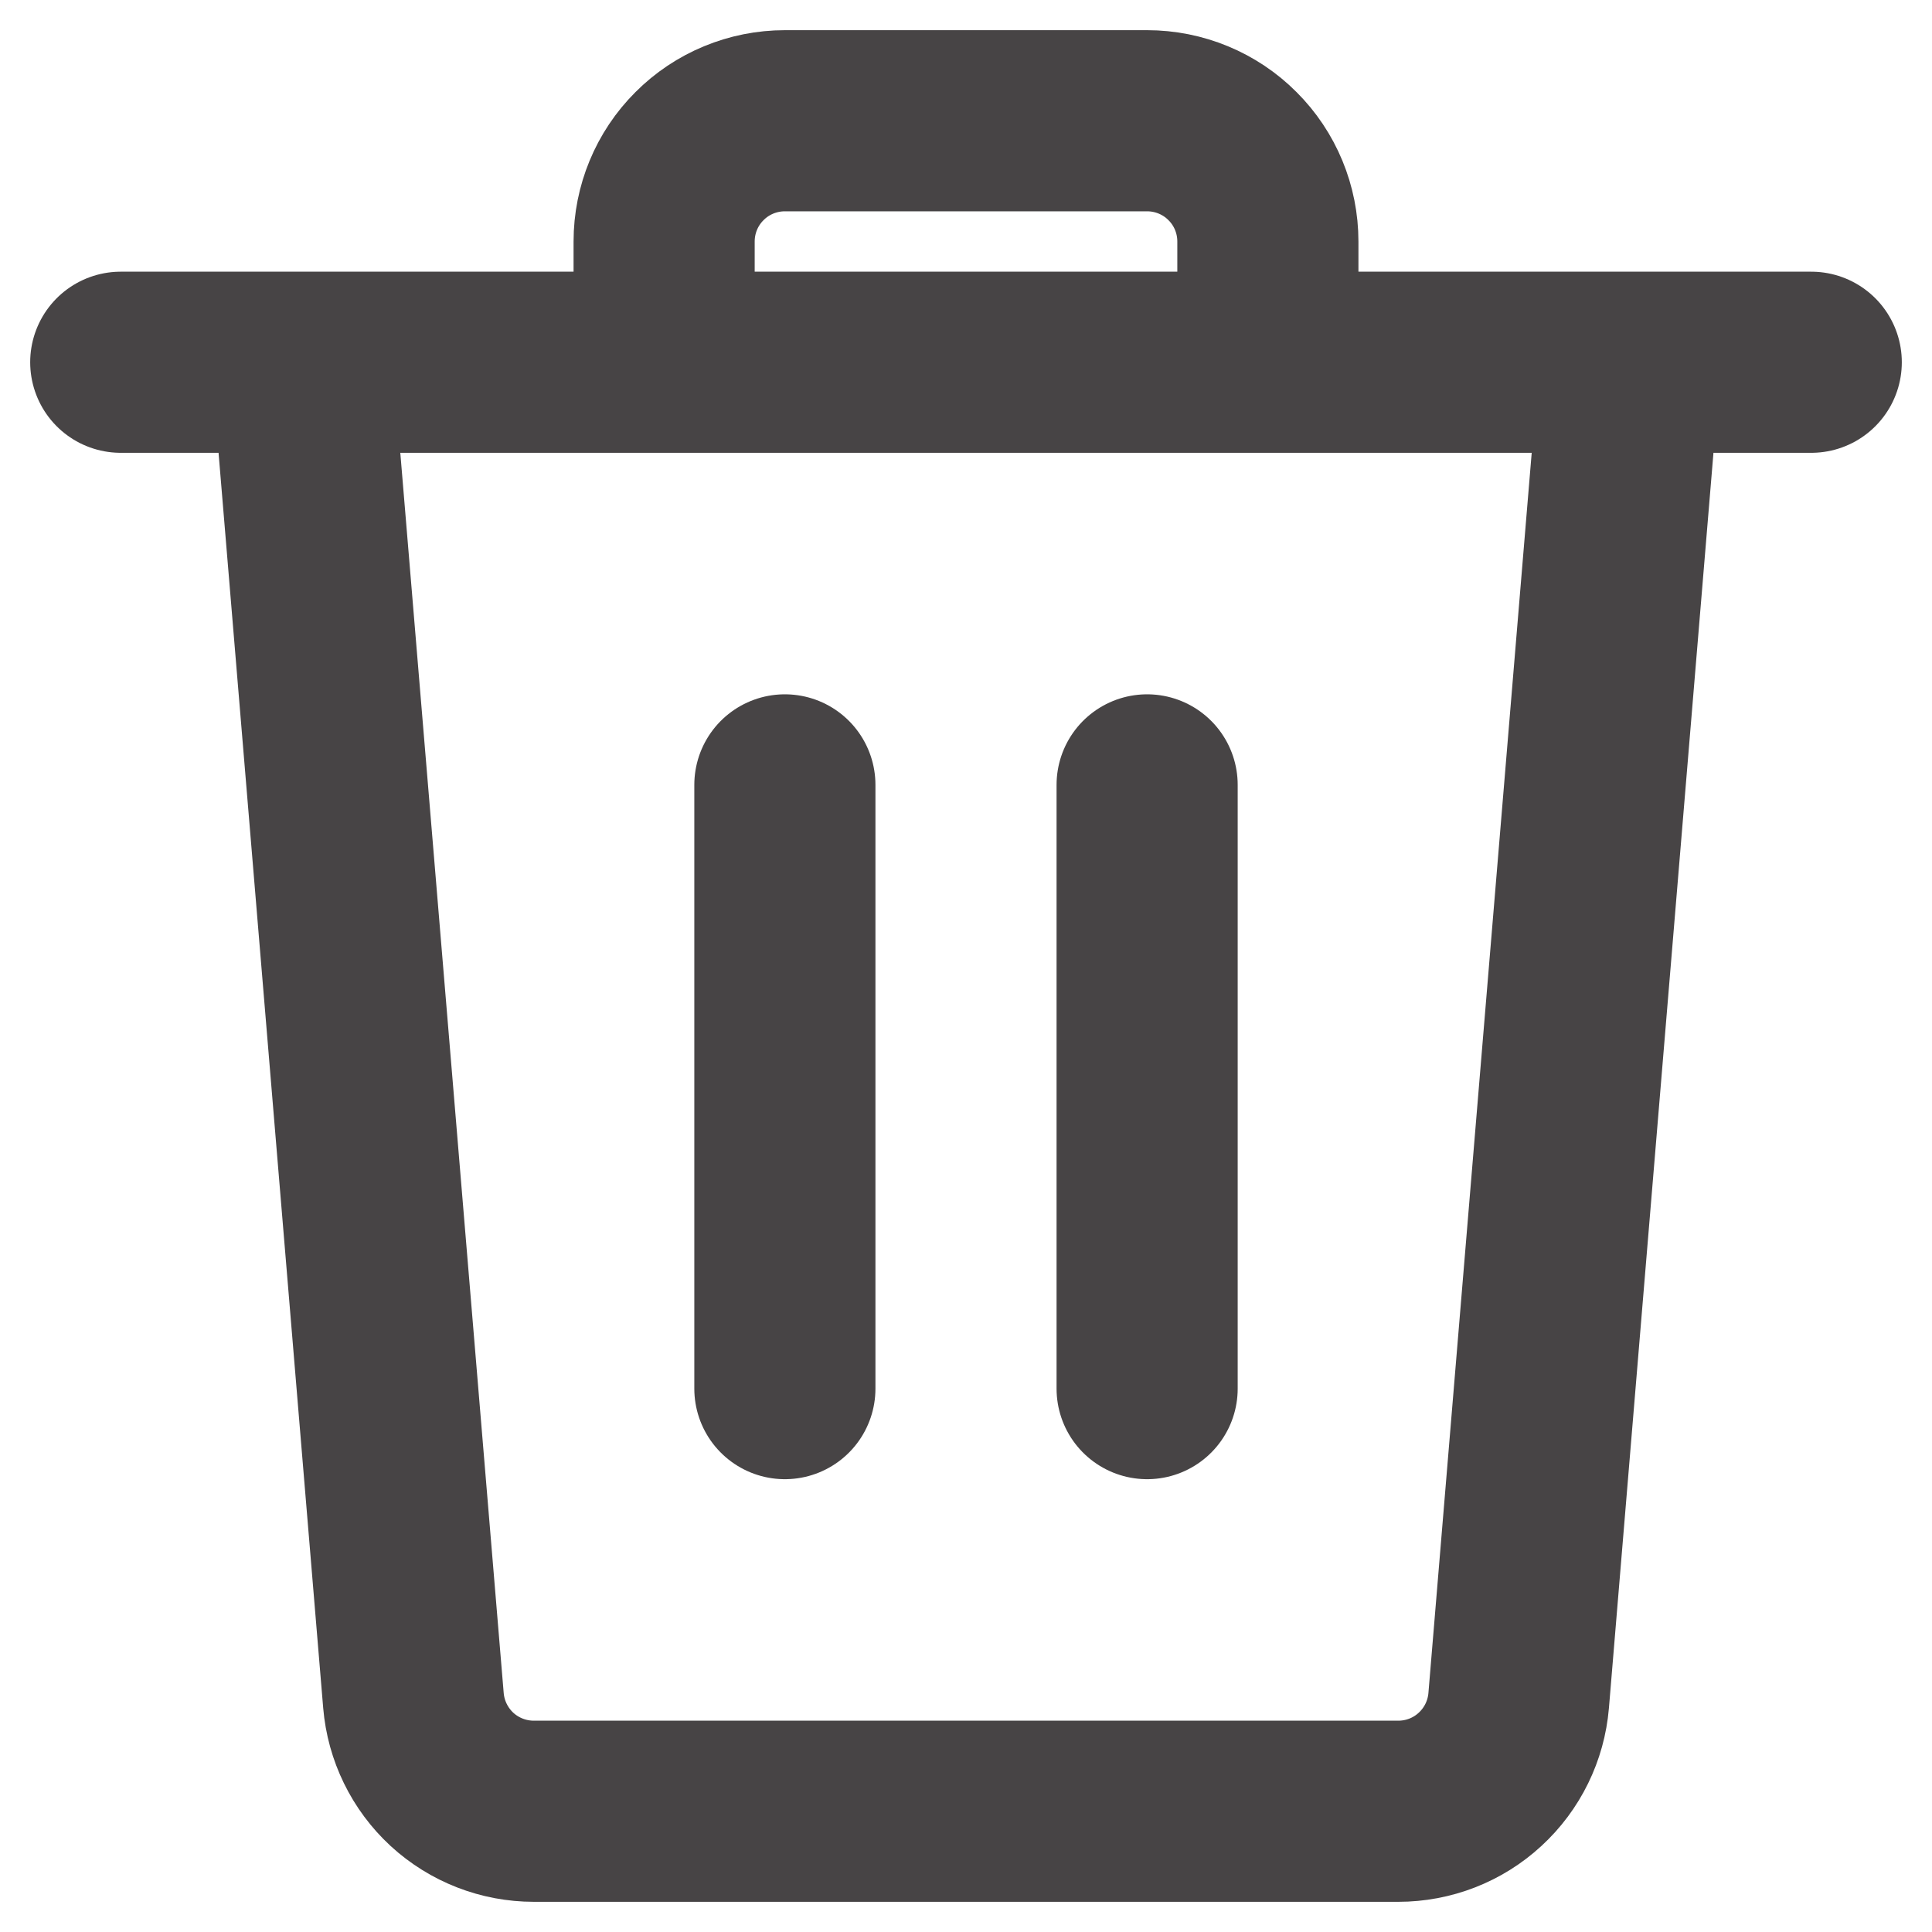
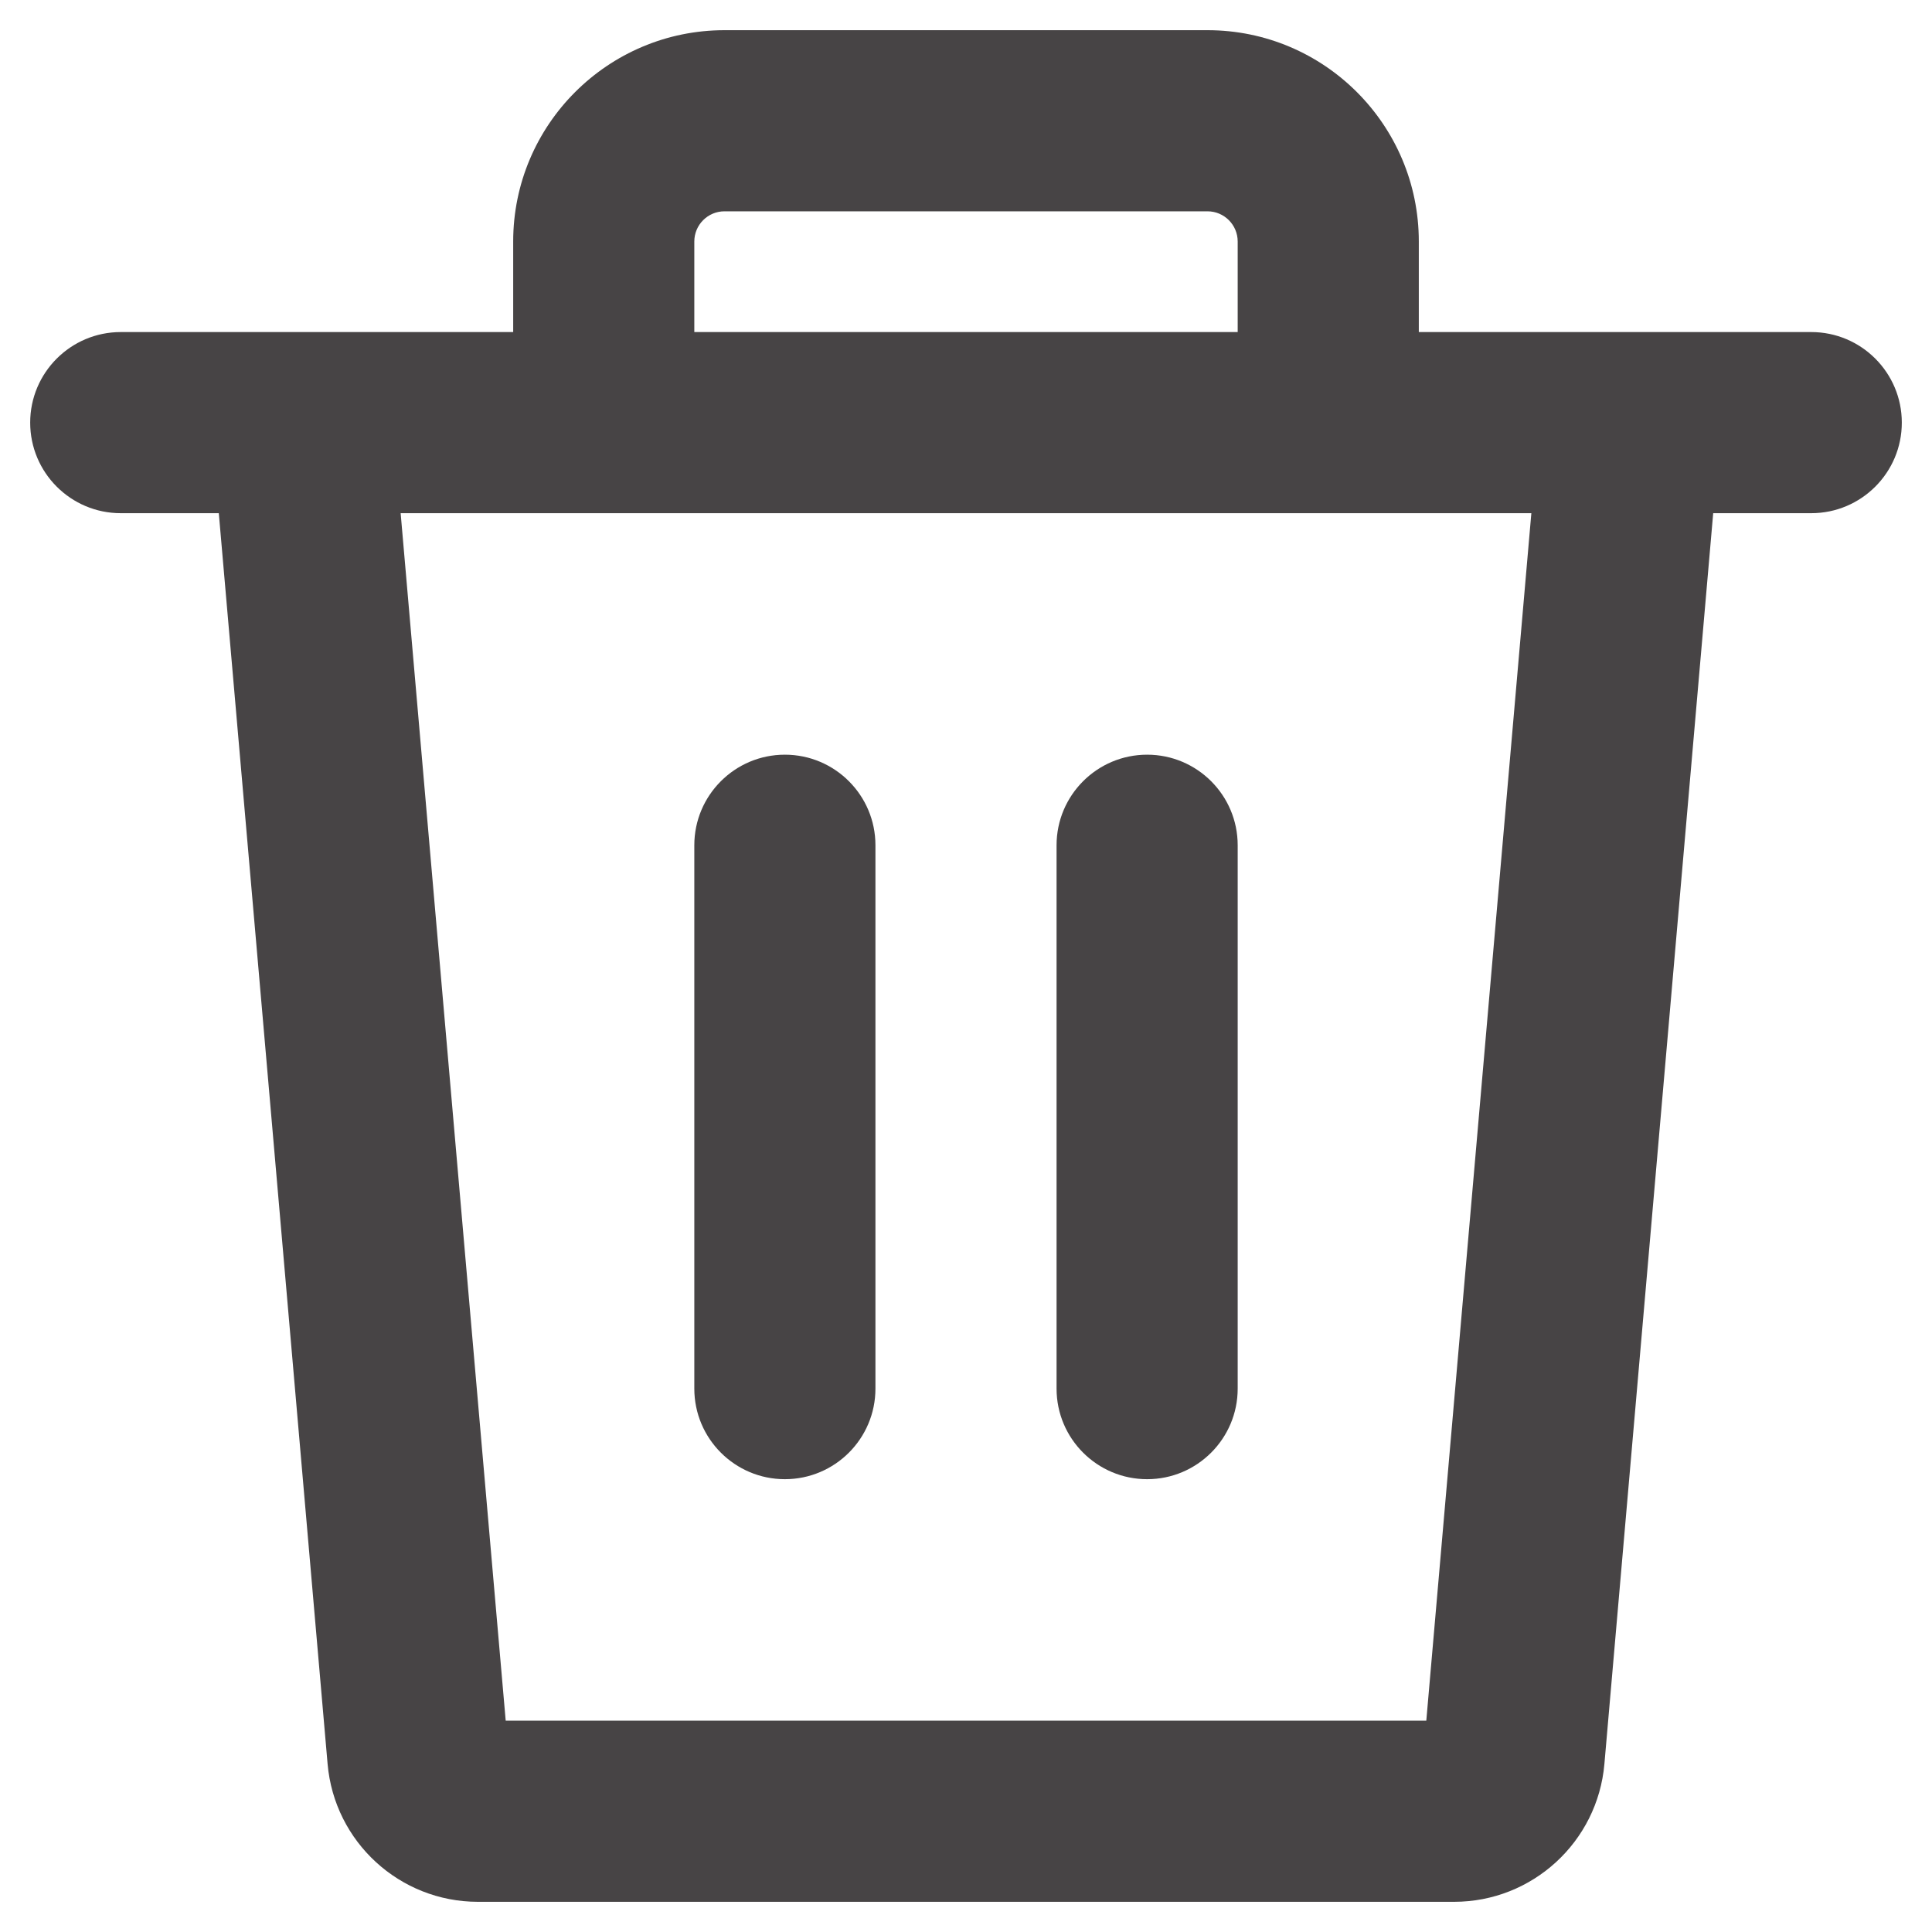
<svg xmlns="http://www.w3.org/2000/svg" width="16" height="16" viewBox="0 0 16 16" fill="none">
-   <path d="M2.5 3L3.424 14.083C3.445 14.333 3.559 14.566 3.743 14.736C3.928 14.906 4.17 15 4.421 15H11.58C11.831 15 12.073 14.906 12.257 14.736C12.442 14.566 12.556 14.333 12.577 14.083L13.5 3M2.5 3H13.5M2.5 3H1M2.5 3H5.5M13.5 3H10.5M13.5 3H15M6.5 11.5V6.5M9.5 11.5V6.5M5.5 3H10.5M5.5 3V2C5.5 1.735 5.605 1.48 5.793 1.293C5.98 1.105 6.235 1 6.5 1H9.5C9.765 1 10.02 1.105 10.207 1.293C10.395 1.48 10.5 1.735 10.5 2V3" stroke="#474445" stroke-width="1.5" stroke-linecap="round" stroke-linejoin="round" />
+   <path fill-rule="evenodd" clip-rule="evenodd" d="M6 1.75C5.862 1.75 5.75 1.862 5.75 2V2.75H10.25V2C10.25 1.862 10.138 1.75 10 1.75H6ZM11.75 2.75V2C11.75 1.034 10.966 0.25 10 0.25H6C5.034 0.25 4.25 1.034 4.25 2V2.75H2.509C2.504 2.75 2.498 2.75 2.493 2.75H1C0.586 2.75 0.25 3.086 0.25 3.5C0.25 3.914 0.586 4.25 1 4.25H1.812L2.253 9.315L2.713 14.608C2.769 15.254 3.31 15.75 3.958 15.75H12.042C12.69 15.75 13.231 15.254 13.287 14.608L14.188 4.25H15C15.414 4.25 15.75 3.914 15.75 3.5C15.75 3.086 15.414 2.75 15 2.75H13.507C13.502 2.75 13.496 2.75 13.491 2.75H11.75ZM11 4.25H5H3.318L3.747 9.185L4.188 14.25H11.812L12.682 4.25H11ZM9.5 6.25C9.914 6.25 10.25 6.586 10.25 7V11.5C10.25 11.914 9.914 12.25 9.5 12.25C9.086 12.25 8.75 11.914 8.75 11.5V7C8.75 6.586 9.086 6.25 9.5 6.25ZM7.25 7C7.25 6.586 6.914 6.25 6.5 6.25C6.086 6.25 5.75 6.586 5.75 7V11.5C5.75 11.914 6.086 12.25 6.5 12.25C6.914 12.25 7.25 11.914 7.25 11.5V7Z" fill="#474445" />
</svg>
